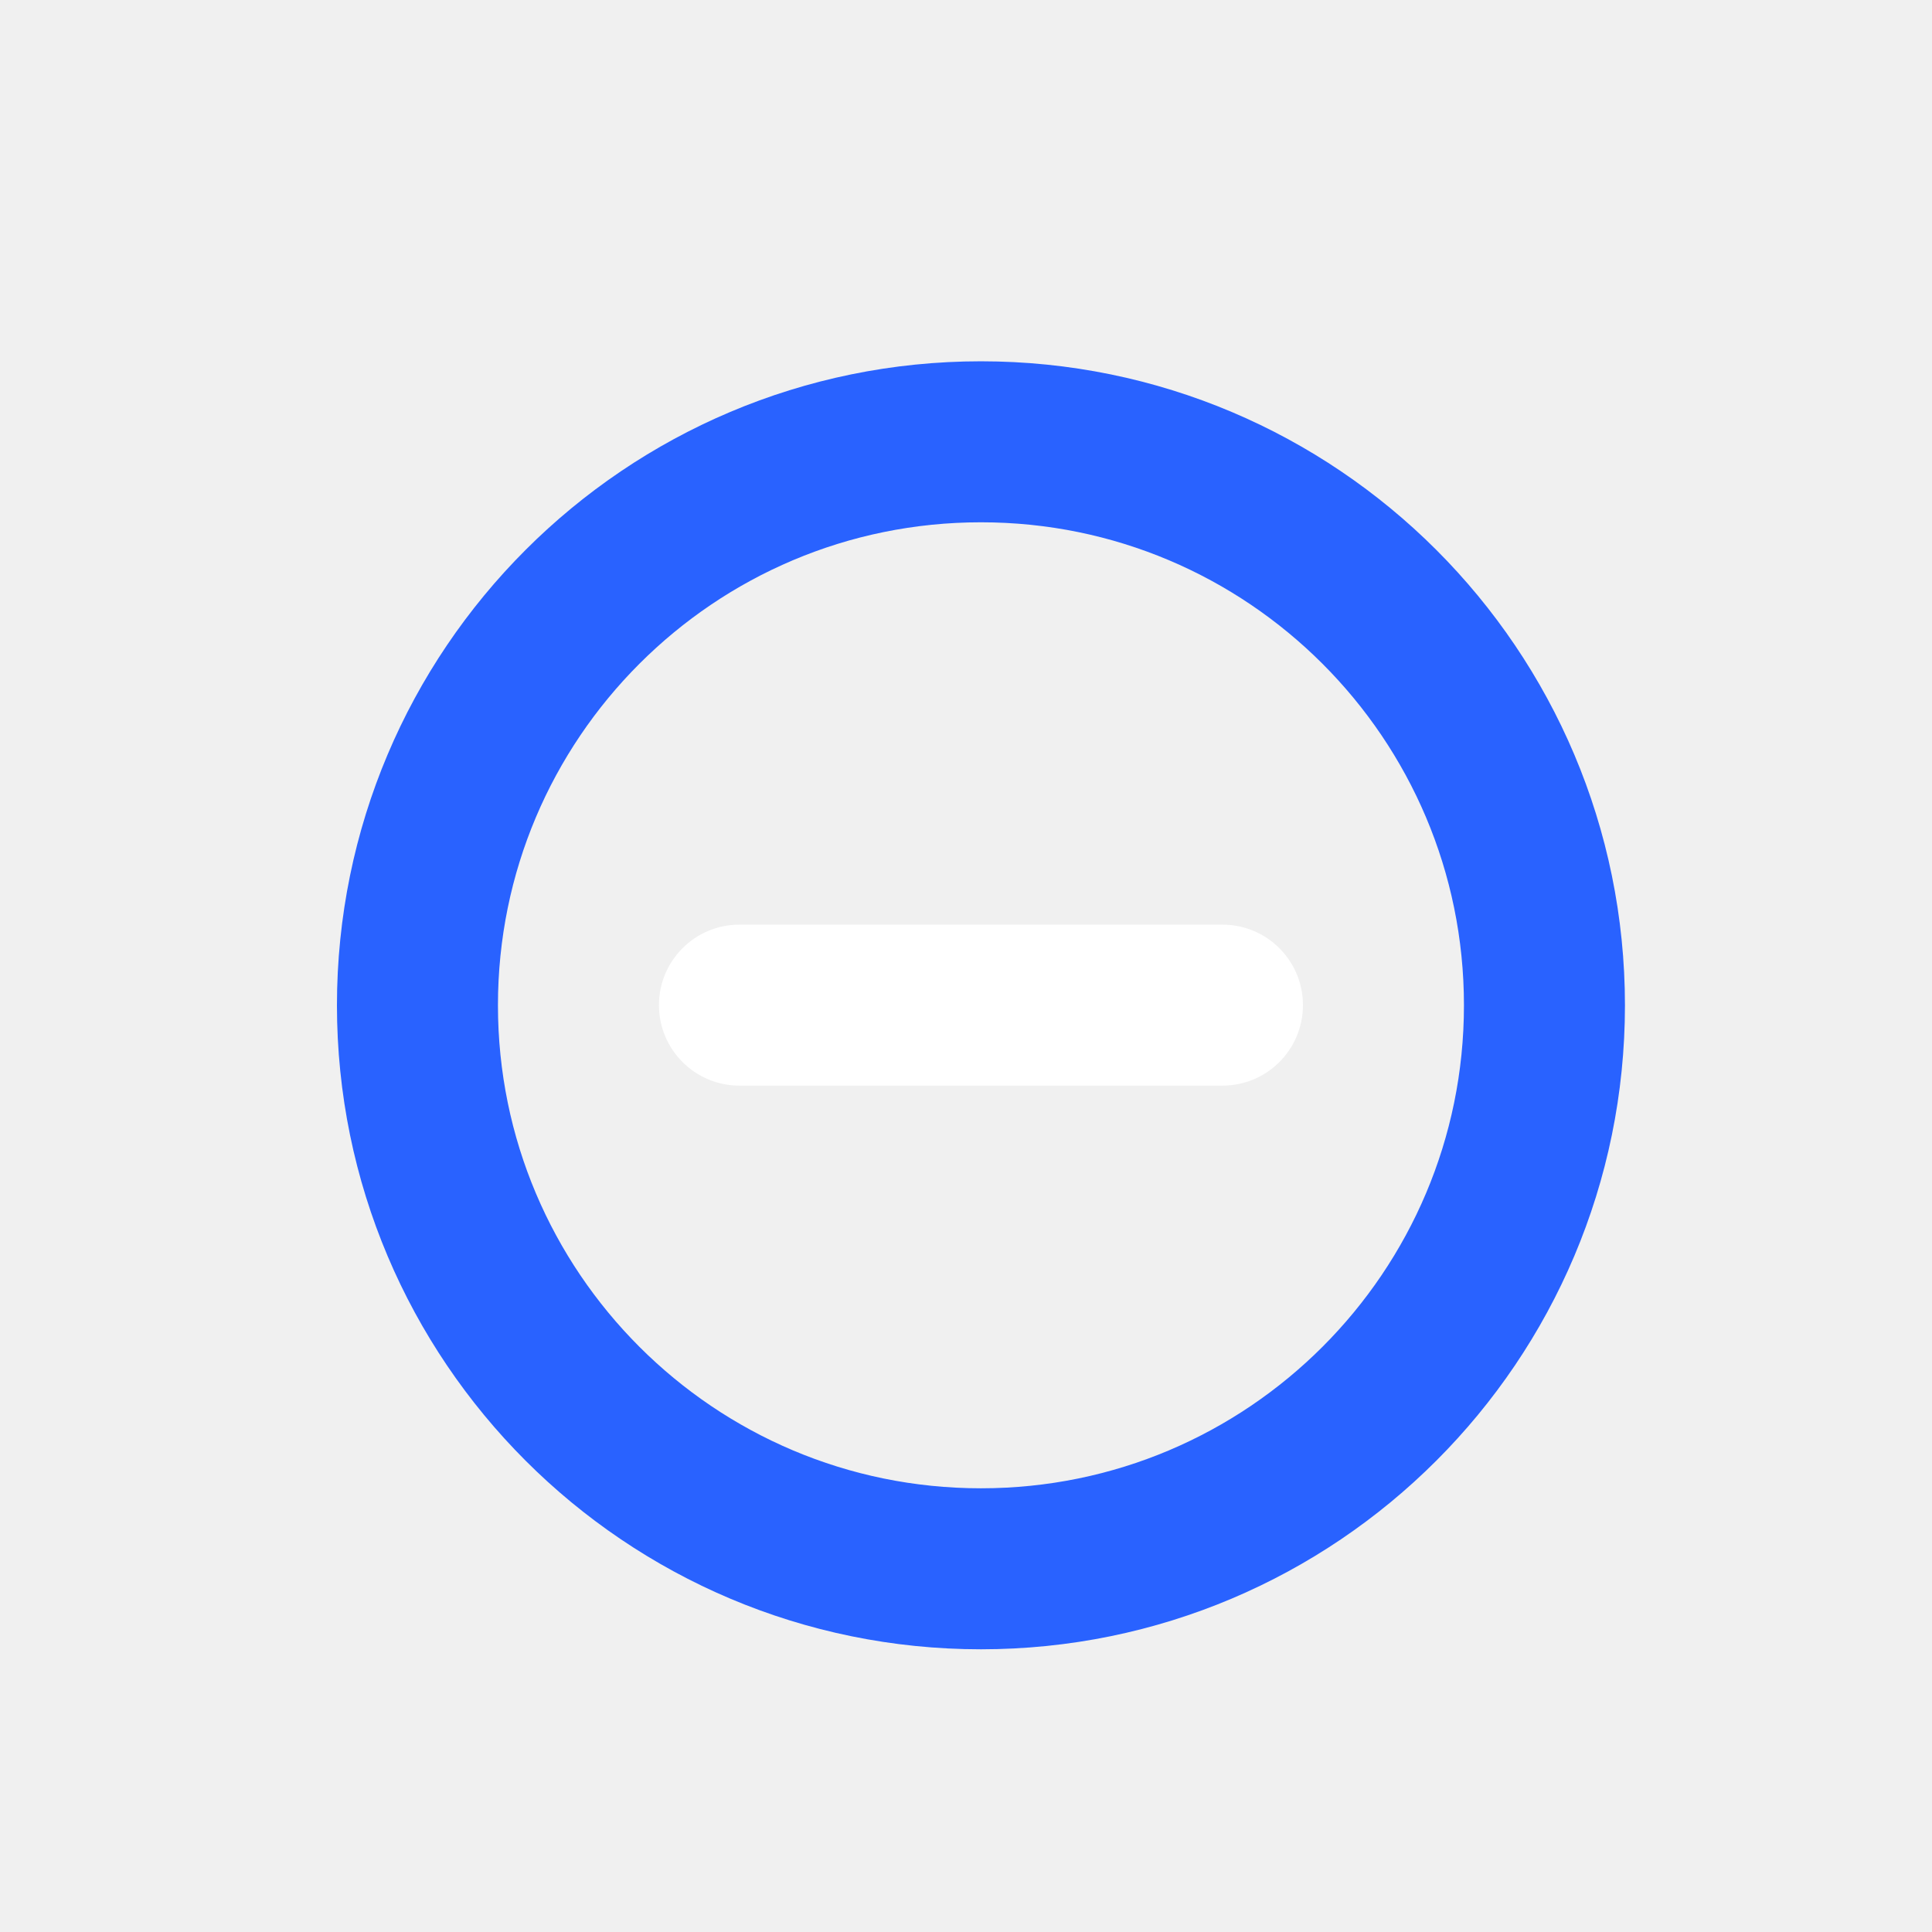
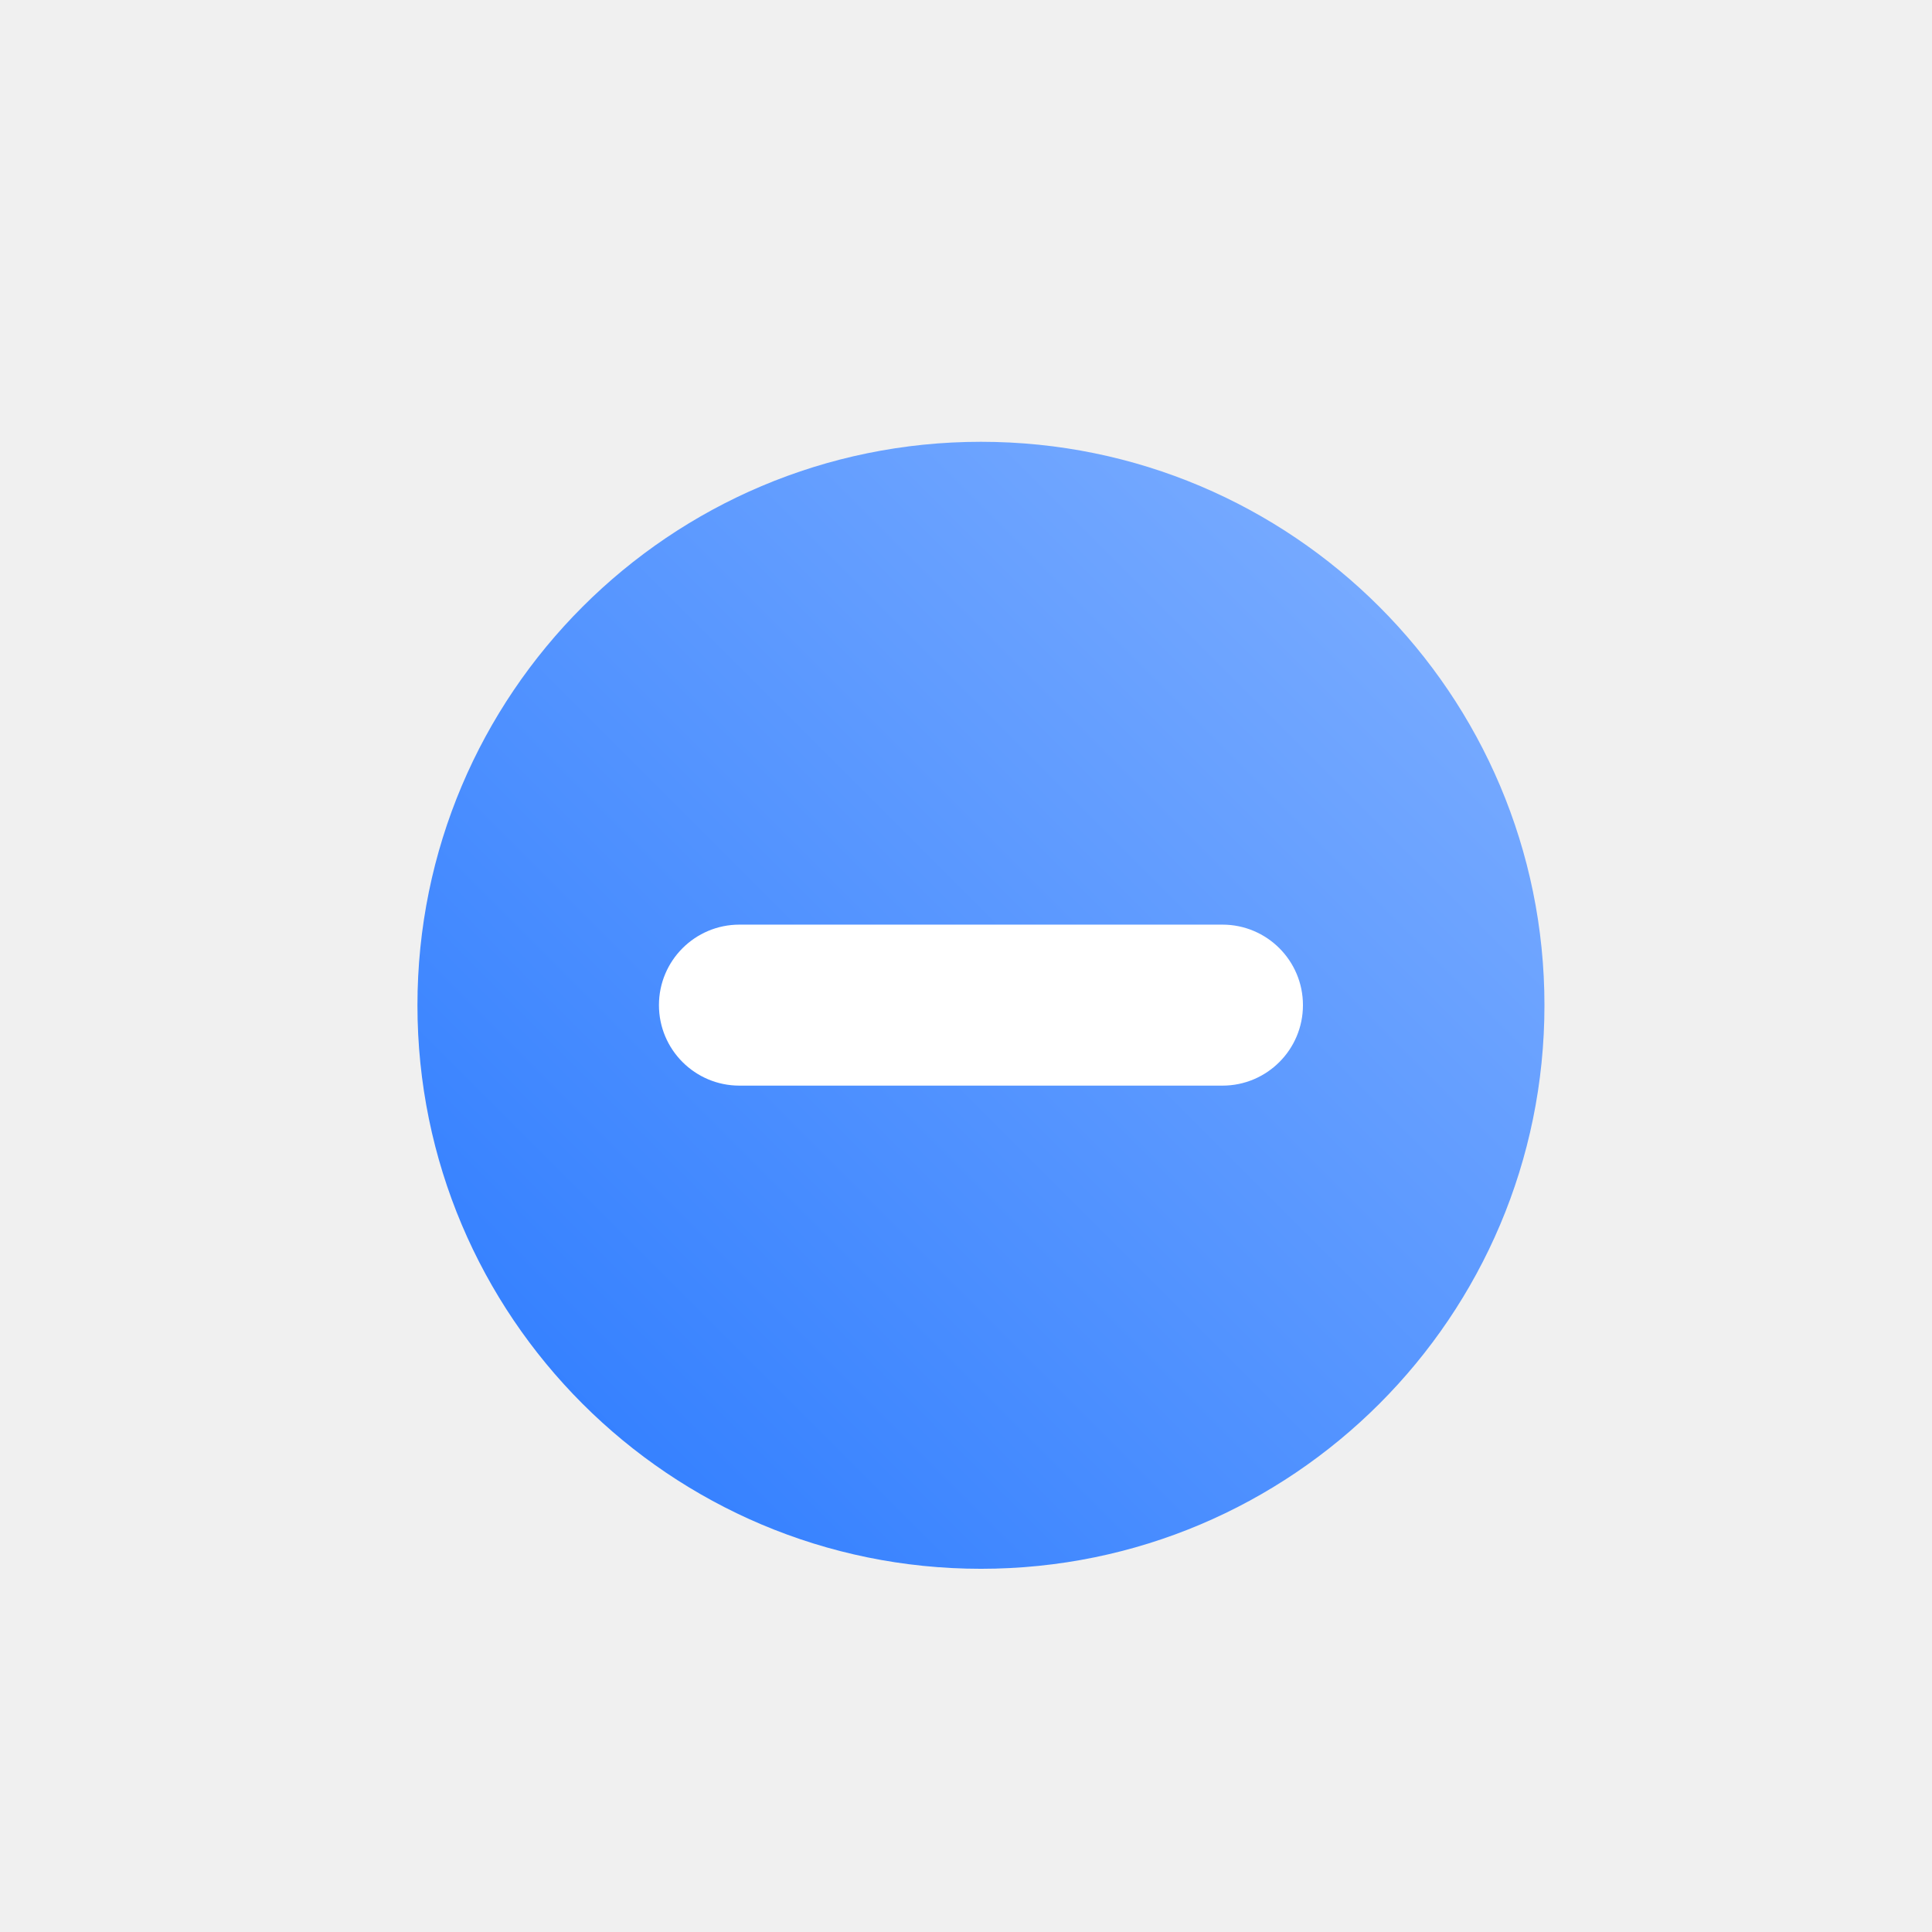
<svg xmlns="http://www.w3.org/2000/svg" xmlns:xlink="http://www.w3.org/1999/xlink" width="24" height="24" id="svg4428" version="1.1">
  <defs id="defs4430">
+     <linearGradient id="linearGradient954">
+       <stop id="stop950" offset="0" style="stop-color:#757575;stop-opacity:1" />
+       <stop id="stop952" offset="1" style="stop-color:#bdbdbd;stop-opacity:1" />
+     </linearGradient>
+     <linearGradient id="linearGradient906">
+       <stop style="stop-color:#2979ff;stop-opacity:1" offset="0" id="stop902" />
+       <stop style="stop-color:#82b1ff;stop-opacity:1" offset="1" id="stop904" />
+     </linearGradient>
    <linearGradient id="linearGradient3868">
      <stop style="stop-color:#5a5a5a;stop-opacity:1;" offset="0" id="stop3870" />
      <stop style="stop-color:#646464;stop-opacity:1;" offset="1" id="stop3872" />
    </linearGradient>
    <linearGradient id="linearGradient3813">
      <stop style="stop-color:#666666;stop-opacity:1;" offset="0" id="stop3815" />
      <stop style="stop-color:#636363;stop-opacity:1;" offset="1" id="stop3817" />
    </linearGradient>
    <linearGradient id="linearGradient3787">
      <stop style="stop-color:#e5e5df;stop-opacity:1;" offset="0" id="stop3789" />
      <stop style="stop-color:#dadad4;stop-opacity:1;" offset="1" id="stop3791" />
    </linearGradient>
    <linearGradient id="linearGradient3806-3-5-6">
      <stop style="stop-color:#303030;stop-opacity:1;" offset="0" id="stop3808-6-9-1" />
      <stop style="stop-color:#232323;stop-opacity:1;" offset="1" id="stop3810-4-6-3" />
    </linearGradient>
    <linearGradient xlink:href="#linearGradient3787" id="linearGradient3793" x1="40" y1="1044.362" x2="40" y2="1032.362" gradientUnits="userSpaceOnUse" />
    <linearGradient xlink:href="#linearGradient3787" id="linearGradient3828" gradientUnits="userSpaceOnUse" x1="40" y1="1044.362" x2="40" y2="1032.362" gradientTransform="matrix(1.166667,0,0,1.076923,-6.5,-80.33555)" />
    <linearGradient xlink:href="#linearGradient3787-8" id="linearGradient3835" gradientUnits="userSpaceOnUse" gradientTransform="matrix(1.166667,0,0,1.076923,-35.5,-1105.698)" x1="40" y1="1044.362" x2="40" y2="1032.362" />
    <linearGradient xlink:href="#linearGradient3787-8" id="linearGradient3835-4" gradientUnits="userSpaceOnUse" gradientTransform="matrix(1.166667,0,0,1.076923,-35.5,-1105.698)" x1="40" y1="1044.362" x2="40" y2="1032.362" />
    <linearGradient id="linearGradient3787-8">
      <stop style="stop-color:#f5f5ee;stop-opacity:1;" offset="0" id="stop3789-2" />
      <stop style="stop-color:#e6e6df;stop-opacity:1;" offset="1" id="stop3791-6" />
    </linearGradient>
    <linearGradient xlink:href="#linearGradient3787-8" id="linearGradient3835-3" gradientUnits="userSpaceOnUse" gradientTransform="matrix(1.166667,0,0,1.076923,-35.5,-1105.698)" x1="40" y1="1044.362" x2="40" y2="1032.362" />
    <linearGradient id="linearGradient3787-7">
      <stop style="stop-color:#f5f5ee;stop-opacity:1;" offset="0" id="stop3789-3" />
      <stop style="stop-color:#e6e6e0;stop-opacity:1;" offset="1" id="stop3791-3" />
    </linearGradient>
    <linearGradient xlink:href="#linearGradient3787" id="linearGradient3807" x1="11" y1="15.75" x2="11" y2="8.25" gradientUnits="userSpaceOnUse" />
    <linearGradient xlink:href="#linearGradient3813" id="linearGradient3819" x1="29.5" y1="15.2" x2="29.5" y2="8.8" gradientUnits="userSpaceOnUse" />
    <linearGradient xlink:href="#linearGradient4231" id="linearGradient3807-1" x1="10" y1="7" x2="10" y2="15.889" gradientUnits="userSpaceOnUse" />
    <linearGradient id="linearGradient4231">
      <stop id="stop4233" offset="0" style="stop-color:#e7e7e1;stop-opacity:1;" />
      <stop id="stop4239" offset="1" style="stop-color:#dadad3;stop-opacity:1;" />
    </linearGradient>
    <linearGradient xlink:href="#linearGradient4231-1" id="linearGradient3807-1-1" x1="10" y1="15.889" x2="10" y2="7" gradientUnits="userSpaceOnUse" />
    <linearGradient id="linearGradient4231-1">
      <stop id="stop4233-6" offset="0" style="stop-color:#e5e5de;stop-opacity:1;" />
      <stop id="stop4239-7" offset="1" style="stop-color:#dadad3;stop-opacity:1;" />
    </linearGradient>
    <linearGradient id="linearGradient4363">
      <stop style="stop-color:#979791;stop-opacity:1;" offset="0" id="stop4365" />
      <stop style="stop-color:#dadad4;stop-opacity:0;" offset="1" id="stop4367" />
    </linearGradient>
    <linearGradient id="linearGradient4363-7">
      <stop style="stop-color:#f5f5ef;stop-opacity:1;" offset="0" id="stop4365-9" />
      <stop style="stop-color:#dadad4;stop-opacity:0;" offset="1" id="stop4367-8" />
    </linearGradient>
    <linearGradient xlink:href="#linearGradient4231-7" id="linearGradient4361" gradientUnits="userSpaceOnUse" gradientTransform="matrix(1.1875,0,0,1,-41.25,0)" x1="248.632" y1="79" x2="248.632" y2="58" />
    <linearGradient id="linearGradient4231-7">
      <stop id="stop4233-4" offset="0" style="stop-color:#e6e6df;stop-opacity:1;" />
      <stop id="stop4239-8" offset="1" style="stop-color:#d1d1ca;stop-opacity:1;" />
    </linearGradient>
    <linearGradient xlink:href="#linearGradient4231-7" id="linearGradient3127" gradientUnits="userSpaceOnUse" gradientTransform="matrix(1.1875,0,0,1,-262.25,-55.99998)" x1="248.632" y1="79" x2="248.632" y2="58" />
    <linearGradient xlink:href="#linearGradient4231-7" id="linearGradient3154" gradientUnits="userSpaceOnUse" gradientTransform="matrix(1.1875,0,0,1,-262.25,-55.99998)" x1="248.632" y1="79" x2="248.632" y2="58" />
    <linearGradient xlink:href="#linearGradient4231-7" id="linearGradient3159" gradientUnits="userSpaceOnUse" gradientTransform="matrix(1.1875,0,0,1,-249.25,-54.99998)" x1="248.632" y1="79" x2="248.632" y2="58" />
    <linearGradient xlink:href="#linearGradient4231-7-9" id="linearGradient3159-0" gradientUnits="userSpaceOnUse" gradientTransform="matrix(1.1875,0,0,1,-262.25,-55.99998)" x1="248.632" y1="79" x2="248.632" y2="58" />
    <linearGradient id="linearGradient4231-7-9">
      <stop id="stop4233-4-2" offset="0" style="stop-color:#e6e6df;stop-opacity:1;" />
      <stop id="stop4239-8-9" offset="1" style="stop-color:#d1d1ca;stop-opacity:1;" />
    </linearGradient>
    <linearGradient id="linearGradient4231-5">
      <stop id="stop4233-41" offset="0" style="stop-color:#e5e5de;stop-opacity:1;" />
      <stop id="stop4239-73" offset="1" style="stop-color:#dadad3;stop-opacity:1;" />
    </linearGradient>
    <linearGradient xlink:href="#linearGradient4231-7-7" id="linearGradient3159-1" gradientUnits="userSpaceOnUse" gradientTransform="matrix(1.1875,0,0,1,-262.25,-55.99998)" x1="248.632" y1="79" x2="248.632" y2="58" />
    <linearGradient id="linearGradient4231-7-7">
      <stop id="stop4233-4-7" offset="0" style="stop-color:#e6e6df;stop-opacity:1;" />
      <stop id="stop4239-8-2" offset="1" style="stop-color:#d1d1ca;stop-opacity:1;" />
    </linearGradient>
    <linearGradient xlink:href="#linearGradient4231-73" id="linearGradient3807-1-7" x1="10" y1="15.889" x2="10" y2="7" gradientUnits="userSpaceOnUse" />
    <linearGradient id="linearGradient4231-73">
      <stop id="stop4233-1" offset="0" style="stop-color:#e5e5de;stop-opacity:1;" />
      <stop id="stop4239-85" offset="1" style="stop-color:#dadad3;stop-opacity:1;" />
    </linearGradient>
+     <linearGradient xlink:href="#linearGradient906" id="linearGradient908" x1="4.969" y1="1047.364" x2="18.956" y2="1033.376" gradientUnits="userSpaceOnUse" />
+     <linearGradient xlink:href="#linearGradient954" id="linearGradient948" gradientUnits="userSpaceOnUse" x1="4.969" y1="1047.364" x2="18.956" y2="1033.376" />
  </defs>
  <g id="layer1" transform="translate(0,-1098.52)">
    <g id="4" transform="translate(86.4,-3.2)" />
-     <g transform="translate(-248.8143,1319.646)" style="display:inline" id="pressed-center">
+     <g transform="translate(-248.8143,1272.567)" style="display:inline" id="pressed-center">
      <rect style="opacity:0;fill:#000000;fill-opacity:1;stroke:none;stroke-width:0.474;stroke-linejoin:miter;stroke-miterlimit:4;stroke-dasharray:none;stroke-opacity:1;paint-order:markers stroke fill" id="rect1582-7-2" width="16" height="16" x="253" y="-190.638" ry="1.6930764e-05" />
      <g transform="translate(254,-189.6378)" id="titlebutton-minimize-active-1-6-4" style="enable-background:new">
        <g transform="translate(-5,-1033.362)" id="g6-22-5-7">
-           <path style="fill:none;fill-opacity:1;fill-rule:evenodd;stroke:#2962ff;stroke-opacity:1;stroke-width:2;stroke-miterlimit:4;stroke-dasharray:none" d="m 12,1047.362 c 3.866,0 7,-3.134 7,-7 0,-3.866 -3.134,-7 -7,-7 -3.866,0 -7,3.134 -7,7 0,3.866 3.134,7 7,7" id="path2-8-6-7" />
-           <rect style="opacity:1;fill:#2962ff;fill-opacity:1;stroke:none;stroke-width:2;stroke-linecap:round;stroke-linejoin:round;stroke-miterlimit:4;stroke-dasharray:none;stroke-opacity:1" width="8" height="2" x="8" y="1039.36" ry="1" id="rect4-9-5" />
+           <path style="fill:#2962ff;fill-opacity:1;fill-rule:evenodd;stroke:none;stroke-width:2;stroke-miterlimit:4;stroke-dasharray:none;stroke-opacity:1" d="m 12,1047.362 c 3.866,0 7,-3.134 7,-7 0,-3.866 -3.134,-7 -7,-7 -3.866,0 -7,3.134 -7,7 0,3.866 3.134,7 7,7" id="path2-8-6-7" />
+           <rect style="opacity:1;fill:#f9fbff;fill-opacity:1;stroke:none;stroke-width:2;stroke-linecap:round;stroke-linejoin:round;stroke-miterlimit:4;stroke-dasharray:none;stroke-opacity:1" width="8" height="2" x="8" y="1039.36" ry="1" id="rect4-9-5" />
        </g>
      </g>
    </g>
    <g transform="translate(-248.8143,1319.646)" style="display:inline" id="hover-center">
      <rect ry="1.6930764e-05" y="-216.638" x="253" height="16" width="16" id="rect1573-3-4" style="opacity:0;fill:#000000;fill-opacity:1;stroke:none;stroke-width:0.474;stroke-linejoin:miter;stroke-miterlimit:4;stroke-dasharray:none;stroke-opacity:1;paint-order:markers stroke fill" />
      <g transform="translate(254,-215.6378)" id="titlebutton-minimize-hover-1-7-8" style="enable-background:new">
        <g transform="translate(-5,-1033.362)" id="g8-9-45-1">
-           <path style="fill:none;fill-opacity:1;fill-rule:evenodd;stroke:#2962ff;stroke-opacity:1;stroke-width:2;stroke-miterlimit:4;stroke-dasharray:none" d="m 12,1047.362 c 3.866,0 7,-3.134 7,-7 0,-3.866 -3.134,-7 -7,-7 -3.866,0 -7,3.134 -7,7 0,3.866 3.134,7 7,7" id="path2-31-2-2" />
+           <path style="fill:url(#linearGradient908);fill-opacity:1;fill-rule:evenodd;stroke:none;stroke-opacity:1;stroke-width:2;stroke-miterlimit:4;stroke-dasharray:none" d="m 12,1047.362 c 3.866,0 7,-3.134 7,-7 0,-3.866 -3.134,-7 -7,-7 -3.866,0 -7,3.134 -7,7 0,3.866 3.134,7 7,7" id="path2-31-2-2" />
          <rect style="opacity:1;fill:#ffffff;fill-opacity:1;stroke:none;stroke-width:2;stroke-linecap:round;stroke-linejoin:round;stroke-miterlimit:4;stroke-dasharray:none;stroke-opacity:1" width="8" height="2" x="8" y="1039.36" ry="1" id="rect6-5-8" />
        </g>
      </g>
    </g>
-     <g transform="matrix(1,0,0,-1,-248.3182,877.4001)" style="display:inline" id="active-center">
-       <rect ry="1.6930764e-05" y="-216.638" x="253" height="16" width="16" id="rect1573-3-4-6" style="opacity:0;fill:#000000;fill-opacity:1;stroke:none;stroke-width:0.474;stroke-linejoin:miter;stroke-miterlimit:4;stroke-dasharray:none;stroke-opacity:1;paint-order:markers stroke fill" />
-       <g transform="translate(254,-215.6378)" id="titlebutton-minimize-hover-1-7-8-7" style="enable-background:new">
-         <g transform="translate(-5,-1033.362)" id="g8-9-45-1-5">
-           <rect style="opacity:1;fill:#ffffff;fill-opacity:1;stroke:none;stroke-width:2;stroke-linecap:round;stroke-linejoin:round;stroke-miterlimit:4;stroke-dasharray:none;stroke-opacity:1" width="8" height="2" x="8" y="1039.36" ry="1" id="rect6-5-8-5" />
+     <g transform="translate(-268.5138,1299.036)" style="display:inline" id="inactive-center">
+       <rect ry="1.6930764e-05" y="-216.638" x="293" height="16" width="16" id="rect1577-8-3-2" style="opacity:0;fill:#000000;fill-opacity:1;stroke:none;stroke-width:0.474;stroke-linejoin:miter;stroke-miterlimit:4;stroke-dasharray:none;stroke-opacity:1;paint-order:markers stroke fill" />
+       <g transform="translate(294,-215.6378)" id="titlebutton-close-hover-1-4-0-6" style="stroke:none;enable-background:new">
+         <g transform="translate(-5,-1033.362)" id="g8-5-3-1" style="stroke:none">
+           <path style="opacity:1;fill:#757575;fill-opacity:1;fill-rule:evenodd;stroke:none;stroke-width:2;stroke-miterlimit:4;stroke-dasharray:none;stroke-opacity:1" d="m 12,1047.362 c 3.866,0 7,-3.134 7,-7 0,-3.866 -3.134,-7 -7,-7 -3.866,0 -7,3.134 -7,7 0,3.866 3.134,7 7,7" id="path2-62-0-0-8" />
        </g>
      </g>
    </g>
-     <g transform="translate(-265.791,1279.007)" style="display:inline" id="deactivated-center">
-       <rect ry="1.6930764e-05" y="-216.638" x="293" height="16" width="16" id="rect1577-8-3-0" style="opacity:0;fill:#000000;fill-opacity:1;stroke:none;stroke-width:0.474;stroke-linejoin:miter;stroke-miterlimit:4;stroke-dasharray:none;stroke-opacity:1;paint-order:markers stroke fill" />
-       <g transform="translate(294,-215.6378)" id="titlebutton-close-hover-1-4-0-9" style="stroke:none;enable-background:new">
-         <g transform="translate(-5,-1033.362)" id="g8-5-3-3" style="stroke:none">
-           <path style="opacity:0.5;fill:none;fill-opacity:1;fill-rule:evenodd;stroke:#ffffff;stroke-width:2;stroke-miterlimit:4;stroke-dasharray:none;stroke-opacity:1" d="m 12,1047.362 c 3.866,0 7,-3.134 7,-7 0,-3.866 -3.134,-7 -7,-7 -3.866,0 -7,3.134 -7,7 0,3.866 3.134,7 7,7" id="path2-62-0-0-6" />
+     <g transform="translate(-248.6657,1339.322)" style="display:inline" id="active-center">
+       <rect ry="1.6930764e-05" y="-216.638" x="253" height="16" width="16" id="rect1573-3-4-5" style="opacity:0;fill:#000000;fill-opacity:1;stroke:none;stroke-width:0.474;stroke-linejoin:miter;stroke-miterlimit:4;stroke-dasharray:none;stroke-opacity:1;paint-order:markers stroke fill" />
+       <g transform="translate(254,-215.6378)" id="titlebutton-minimize-hover-1-7-8-3" style="enable-background:new">
+         <g transform="translate(-5,-1033.362)" id="g8-9-45-1-5">
+           <path style="fill:url(#linearGradient948);fill-opacity:1;fill-rule:evenodd;stroke:none;stroke-width:2;stroke-miterlimit:4;stroke-dasharray:none;stroke-opacity:1" d="m 12,1047.362 c 3.866,0 7,-3.134 7,-7 0,-3.866 -3.134,-7 -7,-7 -3.866,0 -7,3.134 -7,7 0,3.866 3.134,7 7,7" id="path2-31-2-2-6" />
+           <rect style="opacity:1;fill:#ffffff;fill-opacity:1;stroke:none;stroke-width:2;stroke-linecap:round;stroke-linejoin:round;stroke-miterlimit:4;stroke-dasharray:none;stroke-opacity:1" width="8" height="2" x="8" y="1039.36" ry="1" id="rect6-5-8-2" />
        </g>
      </g>
    </g>
-     <g transform="translate(-288.3182,1278.676)" style="display:inline" id="inactive-center">
-       <rect ry="1.6930764e-05" y="-216.638" x="293" height="16" width="16" id="rect1577-8-3-2" style="opacity:0;fill:#000000;fill-opacity:1;stroke:none;stroke-width:0.474;stroke-linejoin:miter;stroke-miterlimit:4;stroke-dasharray:none;stroke-opacity:1;paint-order:markers stroke fill" />
-       <g transform="translate(294,-215.6378)" id="titlebutton-close-hover-1-4-0-6" style="stroke:none;enable-background:new">
-         <g transform="translate(-5,-1033.362)" id="g8-5-3-1" style="stroke:none">
-           <path style="opacity:0.5;fill:none;fill-opacity:1;fill-rule:evenodd;stroke:#ffffff;stroke-width:2;stroke-miterlimit:4;stroke-dasharray:none;stroke-opacity:1" d="m 12,1047.362 c 3.866,0 7,-3.134 7,-7 0,-3.866 -3.134,-7 -7,-7 -3.866,0 -7,3.134 -7,7 0,3.866 3.134,7 7,7" id="path2-62-0-0-8" />
+     <g transform="translate(-268.8612,1319.344)" style="display:inline" id="deactivated-center">
+       <rect ry="1.6930764e-05" y="-216.638" x="293" height="16" width="16" id="rect1577-8-3-2-0" style="opacity:0;fill:#000000;fill-opacity:1;stroke:none;stroke-width:0.474;stroke-linejoin:miter;stroke-miterlimit:4;stroke-dasharray:none;stroke-opacity:1;paint-order:markers stroke fill" />
+       <g transform="translate(294,-215.6378)" id="titlebutton-close-hover-1-4-0-6-9" style="stroke:none;enable-background:new">
+         <g transform="translate(-5,-1033.362)" id="g8-5-3-1-3" style="stroke:none">
+           <path style="opacity:1;fill:#757575;fill-opacity:1;fill-rule:evenodd;stroke:none;stroke-width:2;stroke-miterlimit:4;stroke-dasharray:none;stroke-opacity:1" d="m 12,1047.362 c 3.866,0 7,-3.134 7,-7 0,-3.866 -3.134,-7 -7,-7 -3.866,0 -7,3.134 -7,7 0,3.866 3.134,7 7,7" id="path2-62-0-0-8-6" />
        </g>
      </g>
    </g>
  </g>
</svg>
